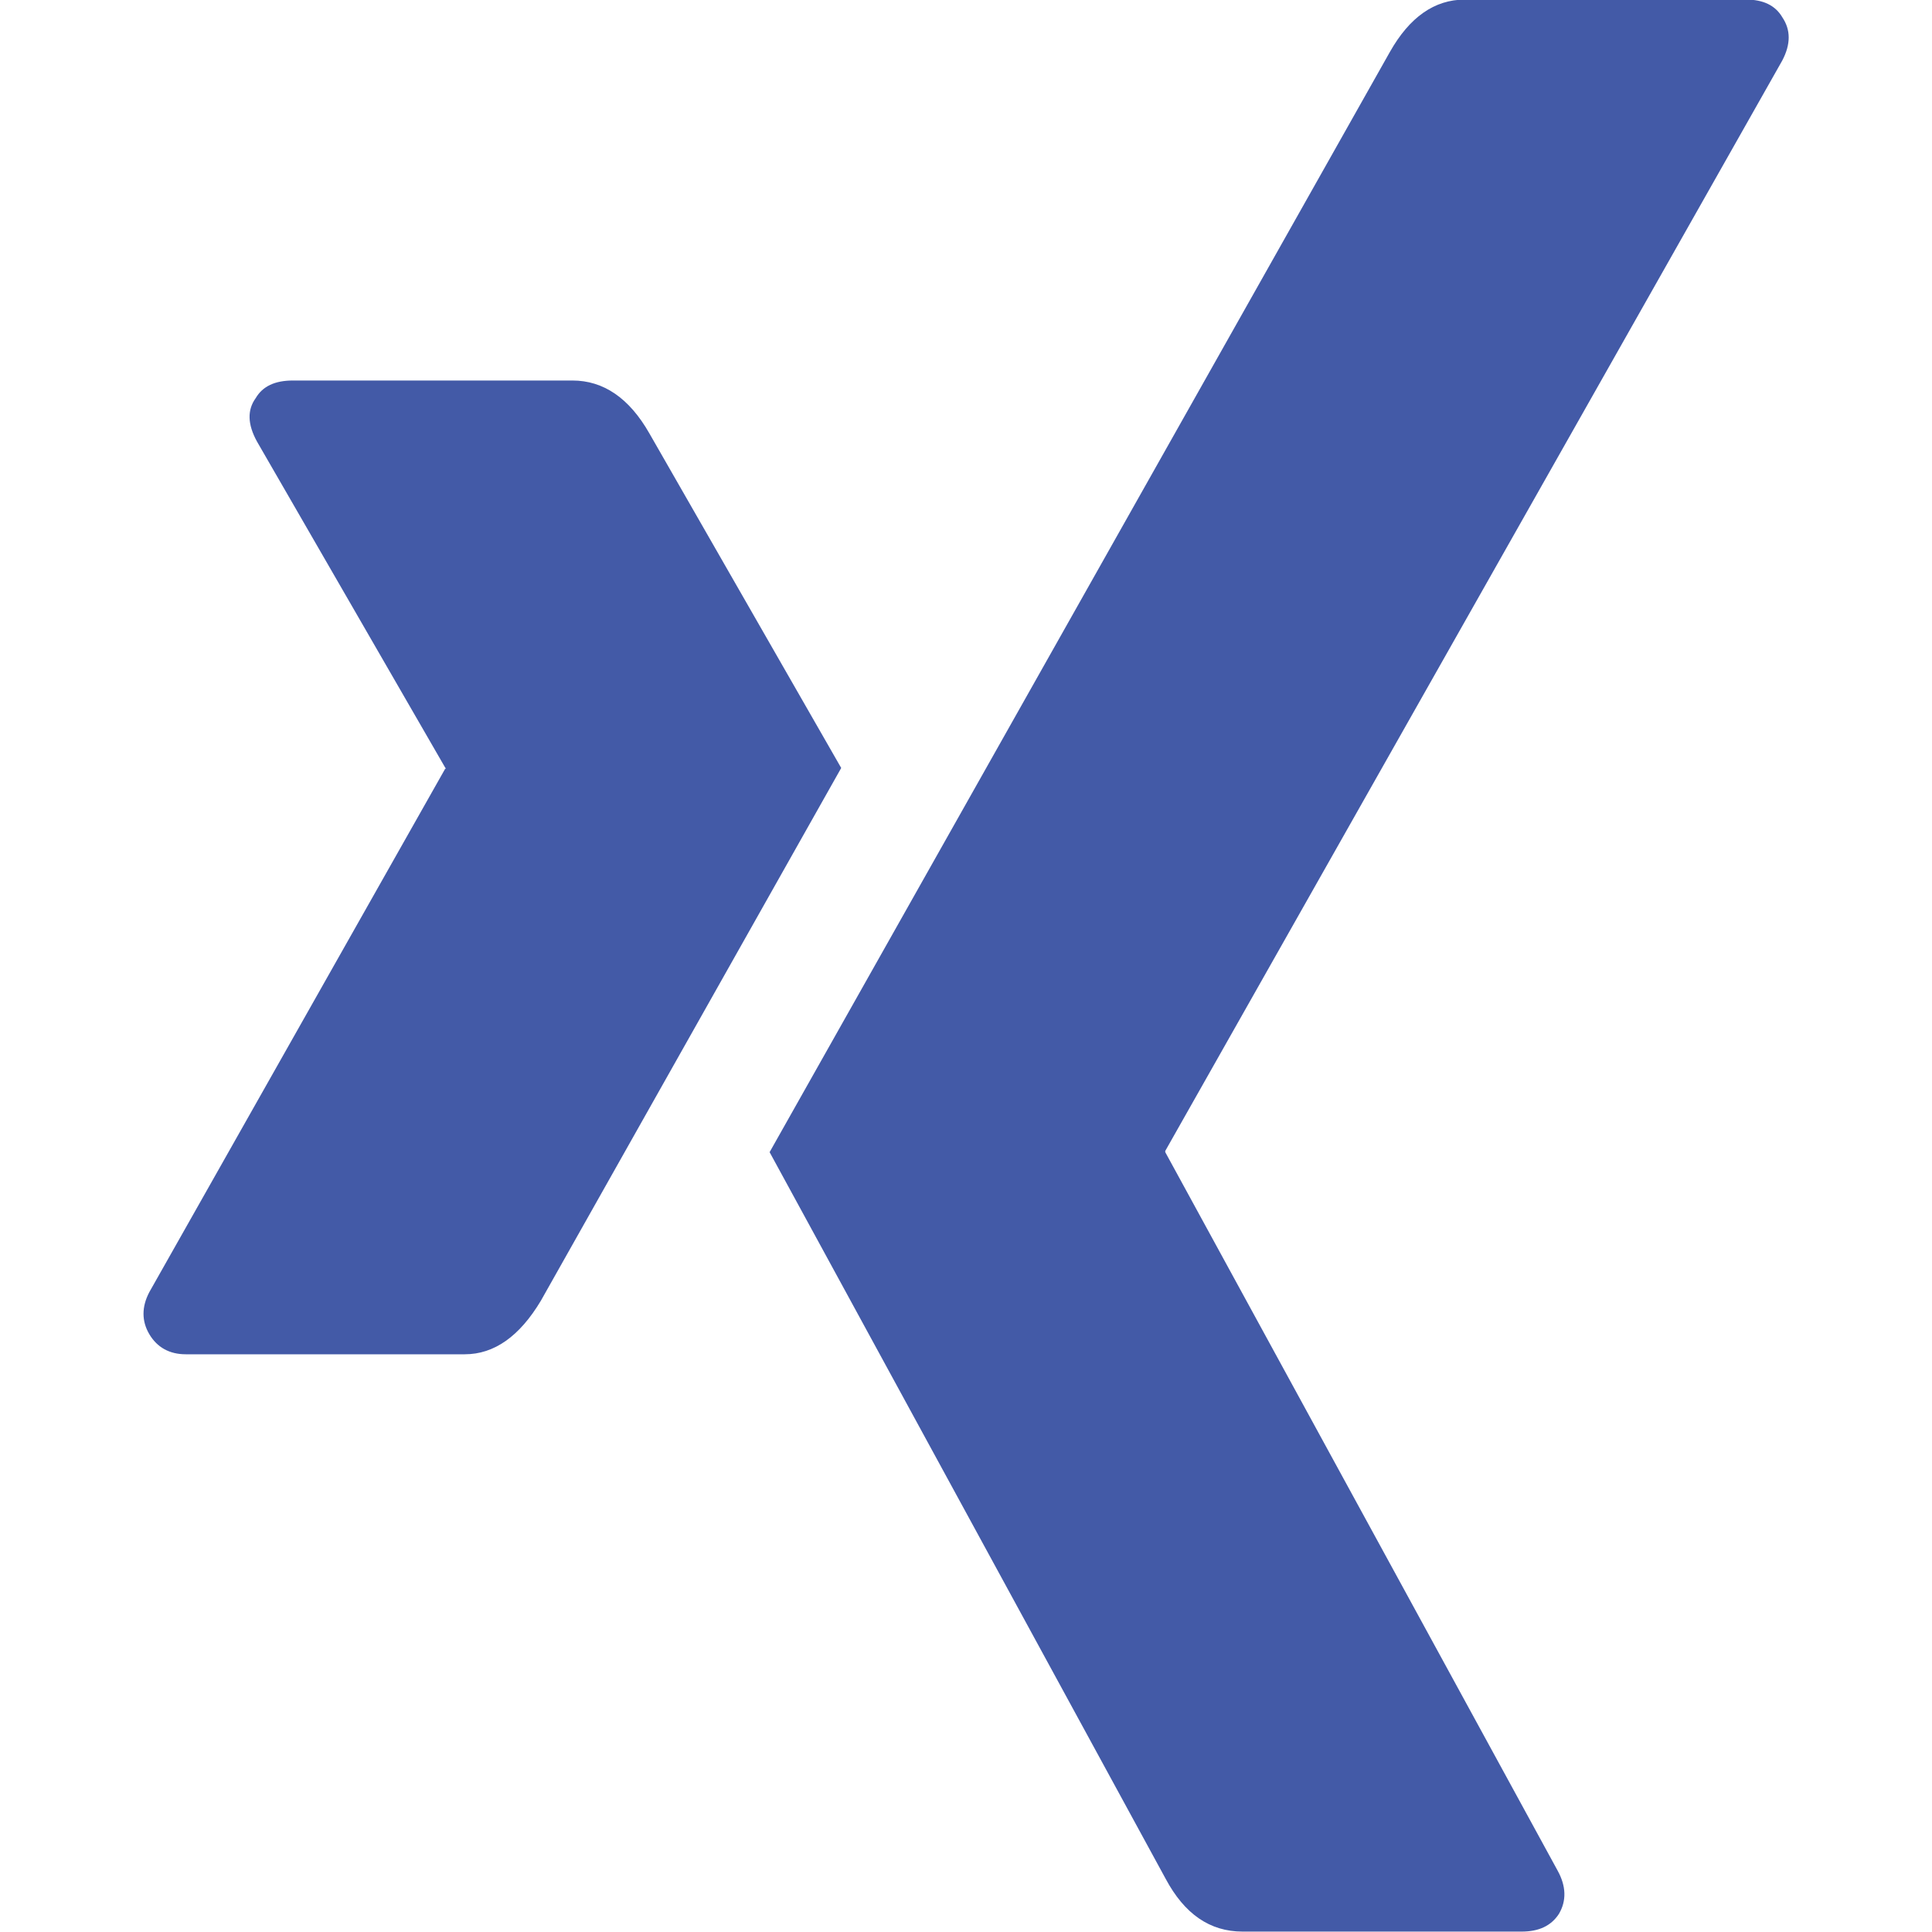
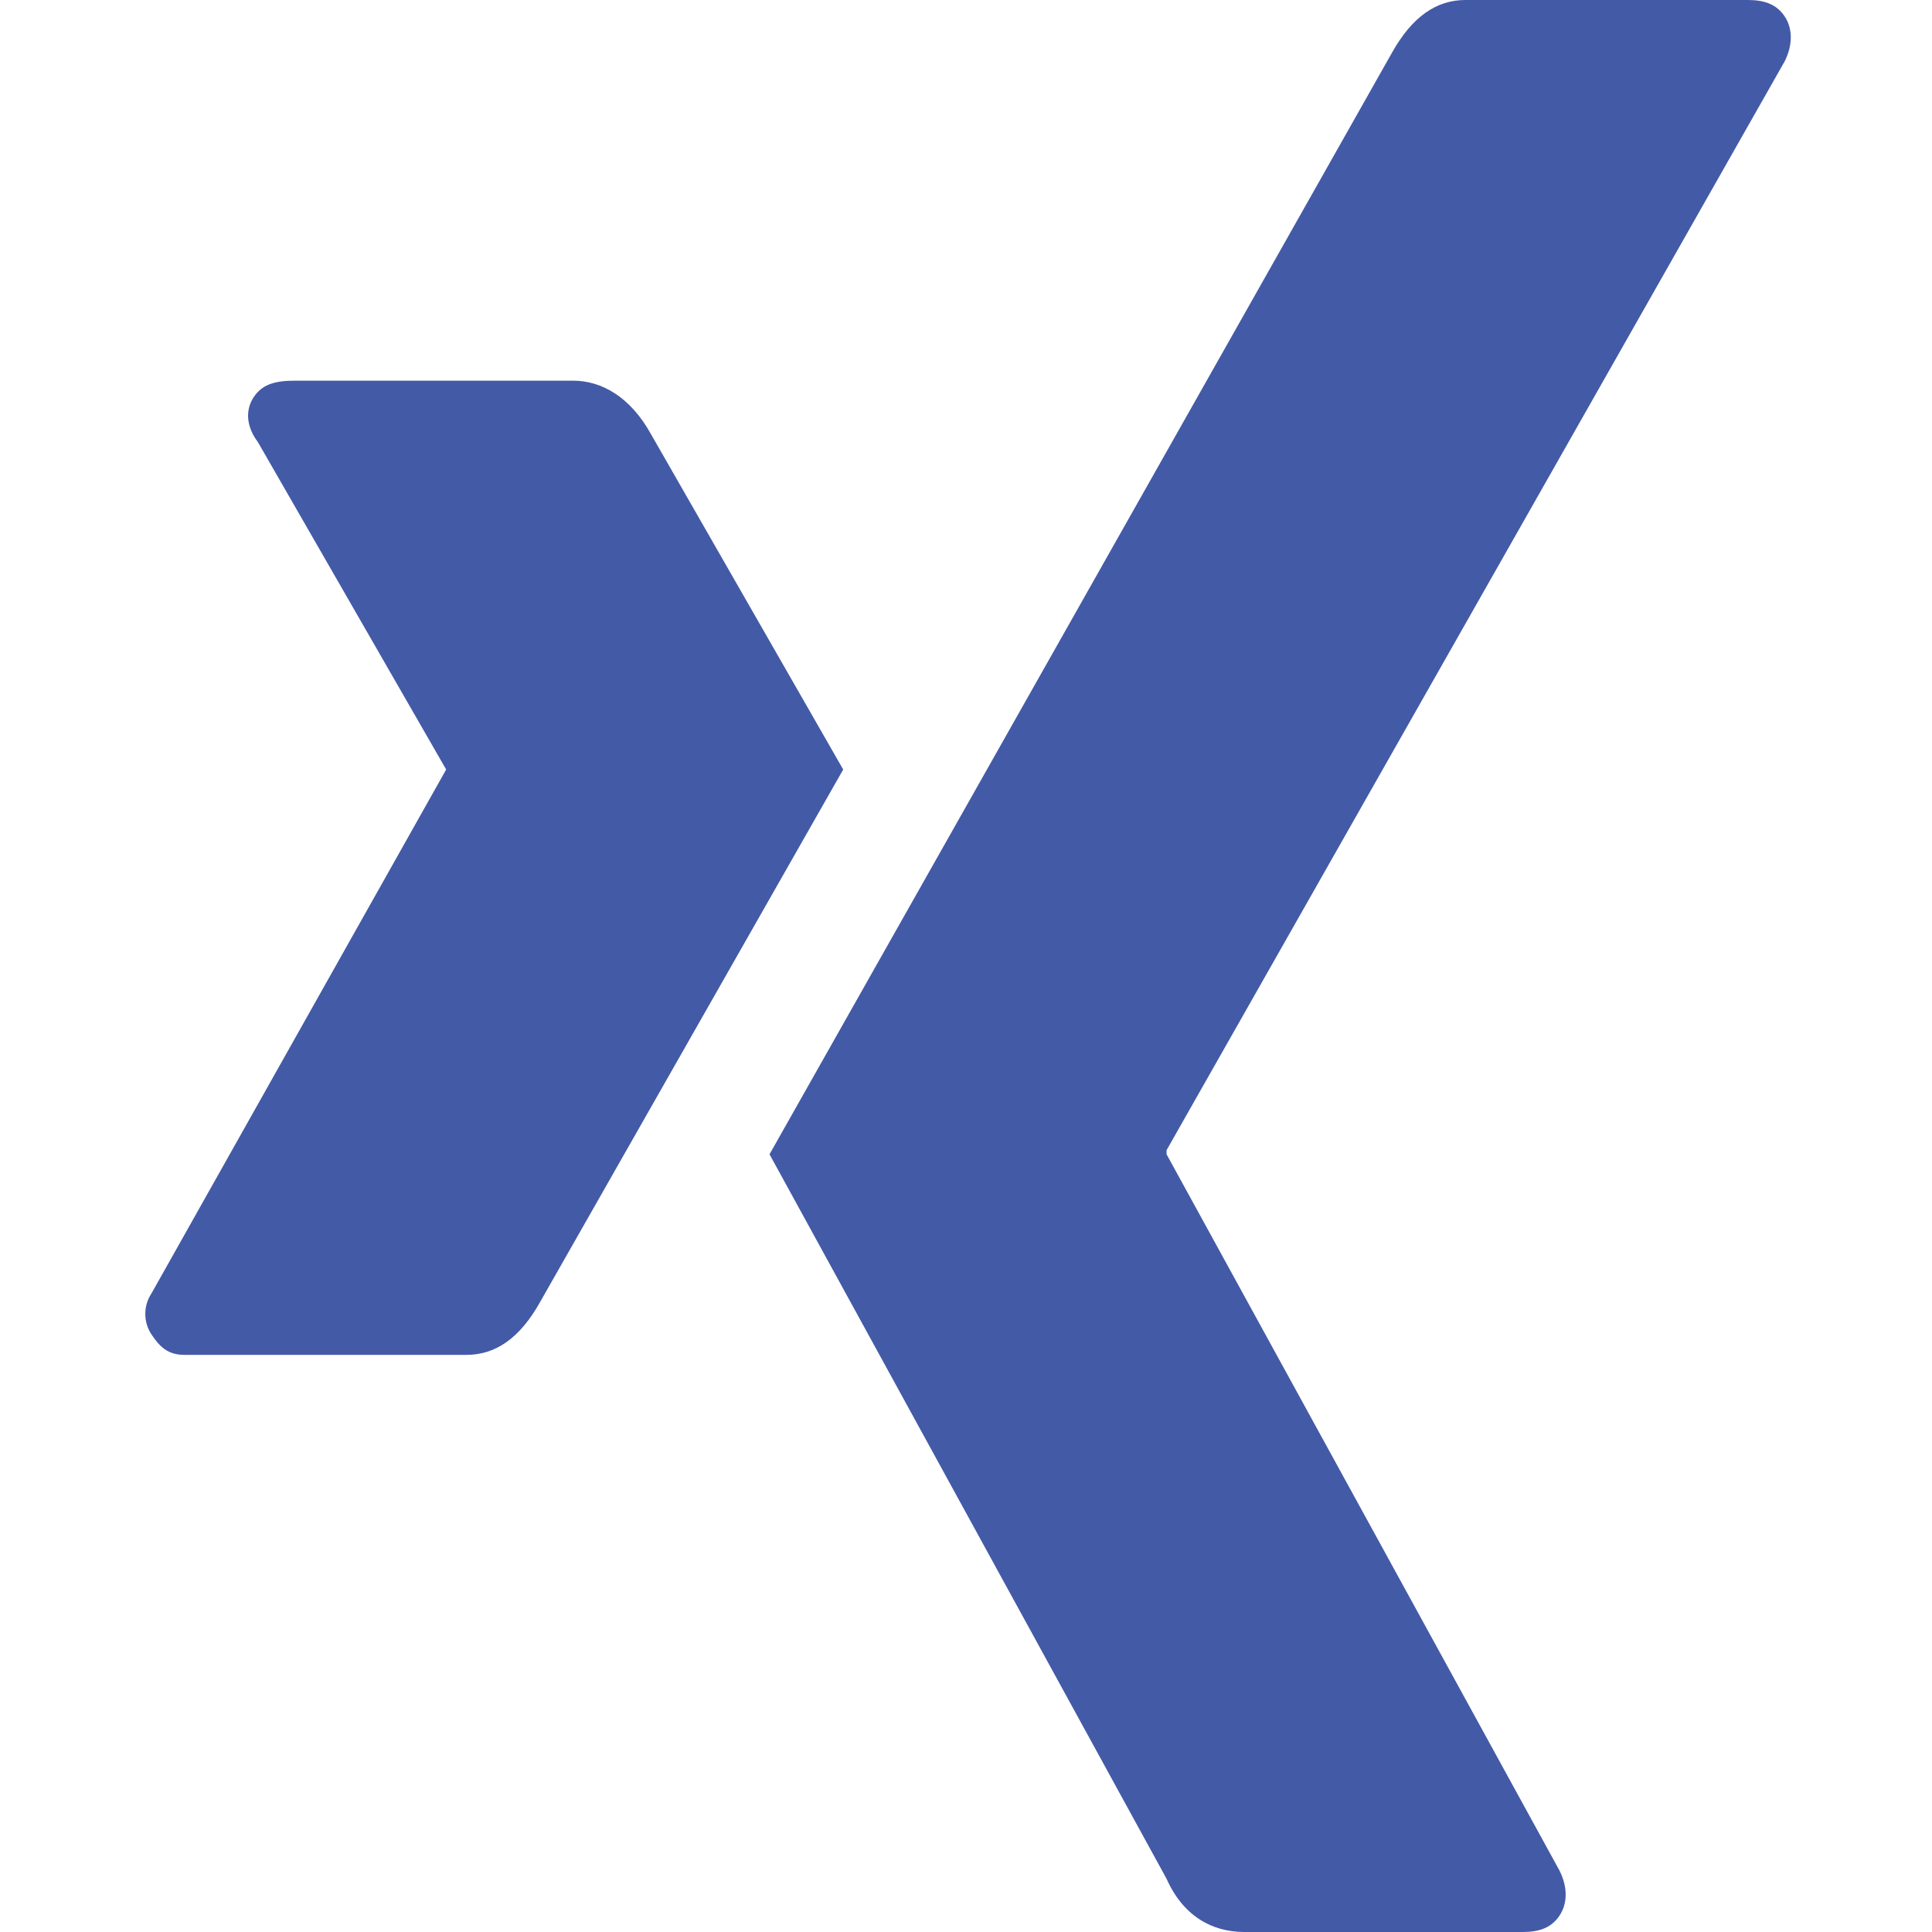
- <svg xmlns="http://www.w3.org/2000/svg" fill="#435aa7" width="472" height="472" viewBox="0 0 472.2 472.2">
-   <path d="M158.7 105.9c-4.9-8.6-11.2-12.9-18.8-12.9H71.6c-4.4 0-7.4 1.4-9.1 4.3-2.1 2.9-2 6.4.3 10.6l46 79.7c.2.2.2.3 0 .3L36.5 315.8c-1.9 3.6-1.9 7.1 0 10.3s4.9 4.9 8.9 4.9h68.2c7.2 0 13.4-4.4 18.6-13.1l73.4-130.2-46.9-81.8zm276.9-91.1c2.1-4 2.1-7.5 0-10.6-1.7-2.9-4.7-4.3-8.8-4.3H358c-7.4 0-13.5 4.3-18.3 12.8L188.1 281.6l96.8 177.6c4.6 8.6 10.8 12.9 18.8 12.9h68.2c4.2 0 7.2-1.4 9.1-4.3 1.9-3.2 1.8-6.8-.3-10.6l-95.9-175.6v-.3L435.6 14.8z" />
+ <svg xmlns="http://www.w3.org/2000/svg" fill="#435aa7" width="472" height="472" class="logo">
+   <path d="M159 106c-5-9-12-13-19-13H72c-5 0-8 1-10 4s-2 7 1 11l46 80-72 128c-2 3-2 7 0 10s4 5 8 5h69c7 0 13-4 18-13l74-130-47-82zm277-91c2-4 2-8 0-11s-5-4-9-4h-69c-7 0-13 4-18 13L188 282l97 177c4 9 11 13 19 13h68c4 0 7-1 9-4s2-7 0-11l-96-175v-1L436 15z" />
</svg>
